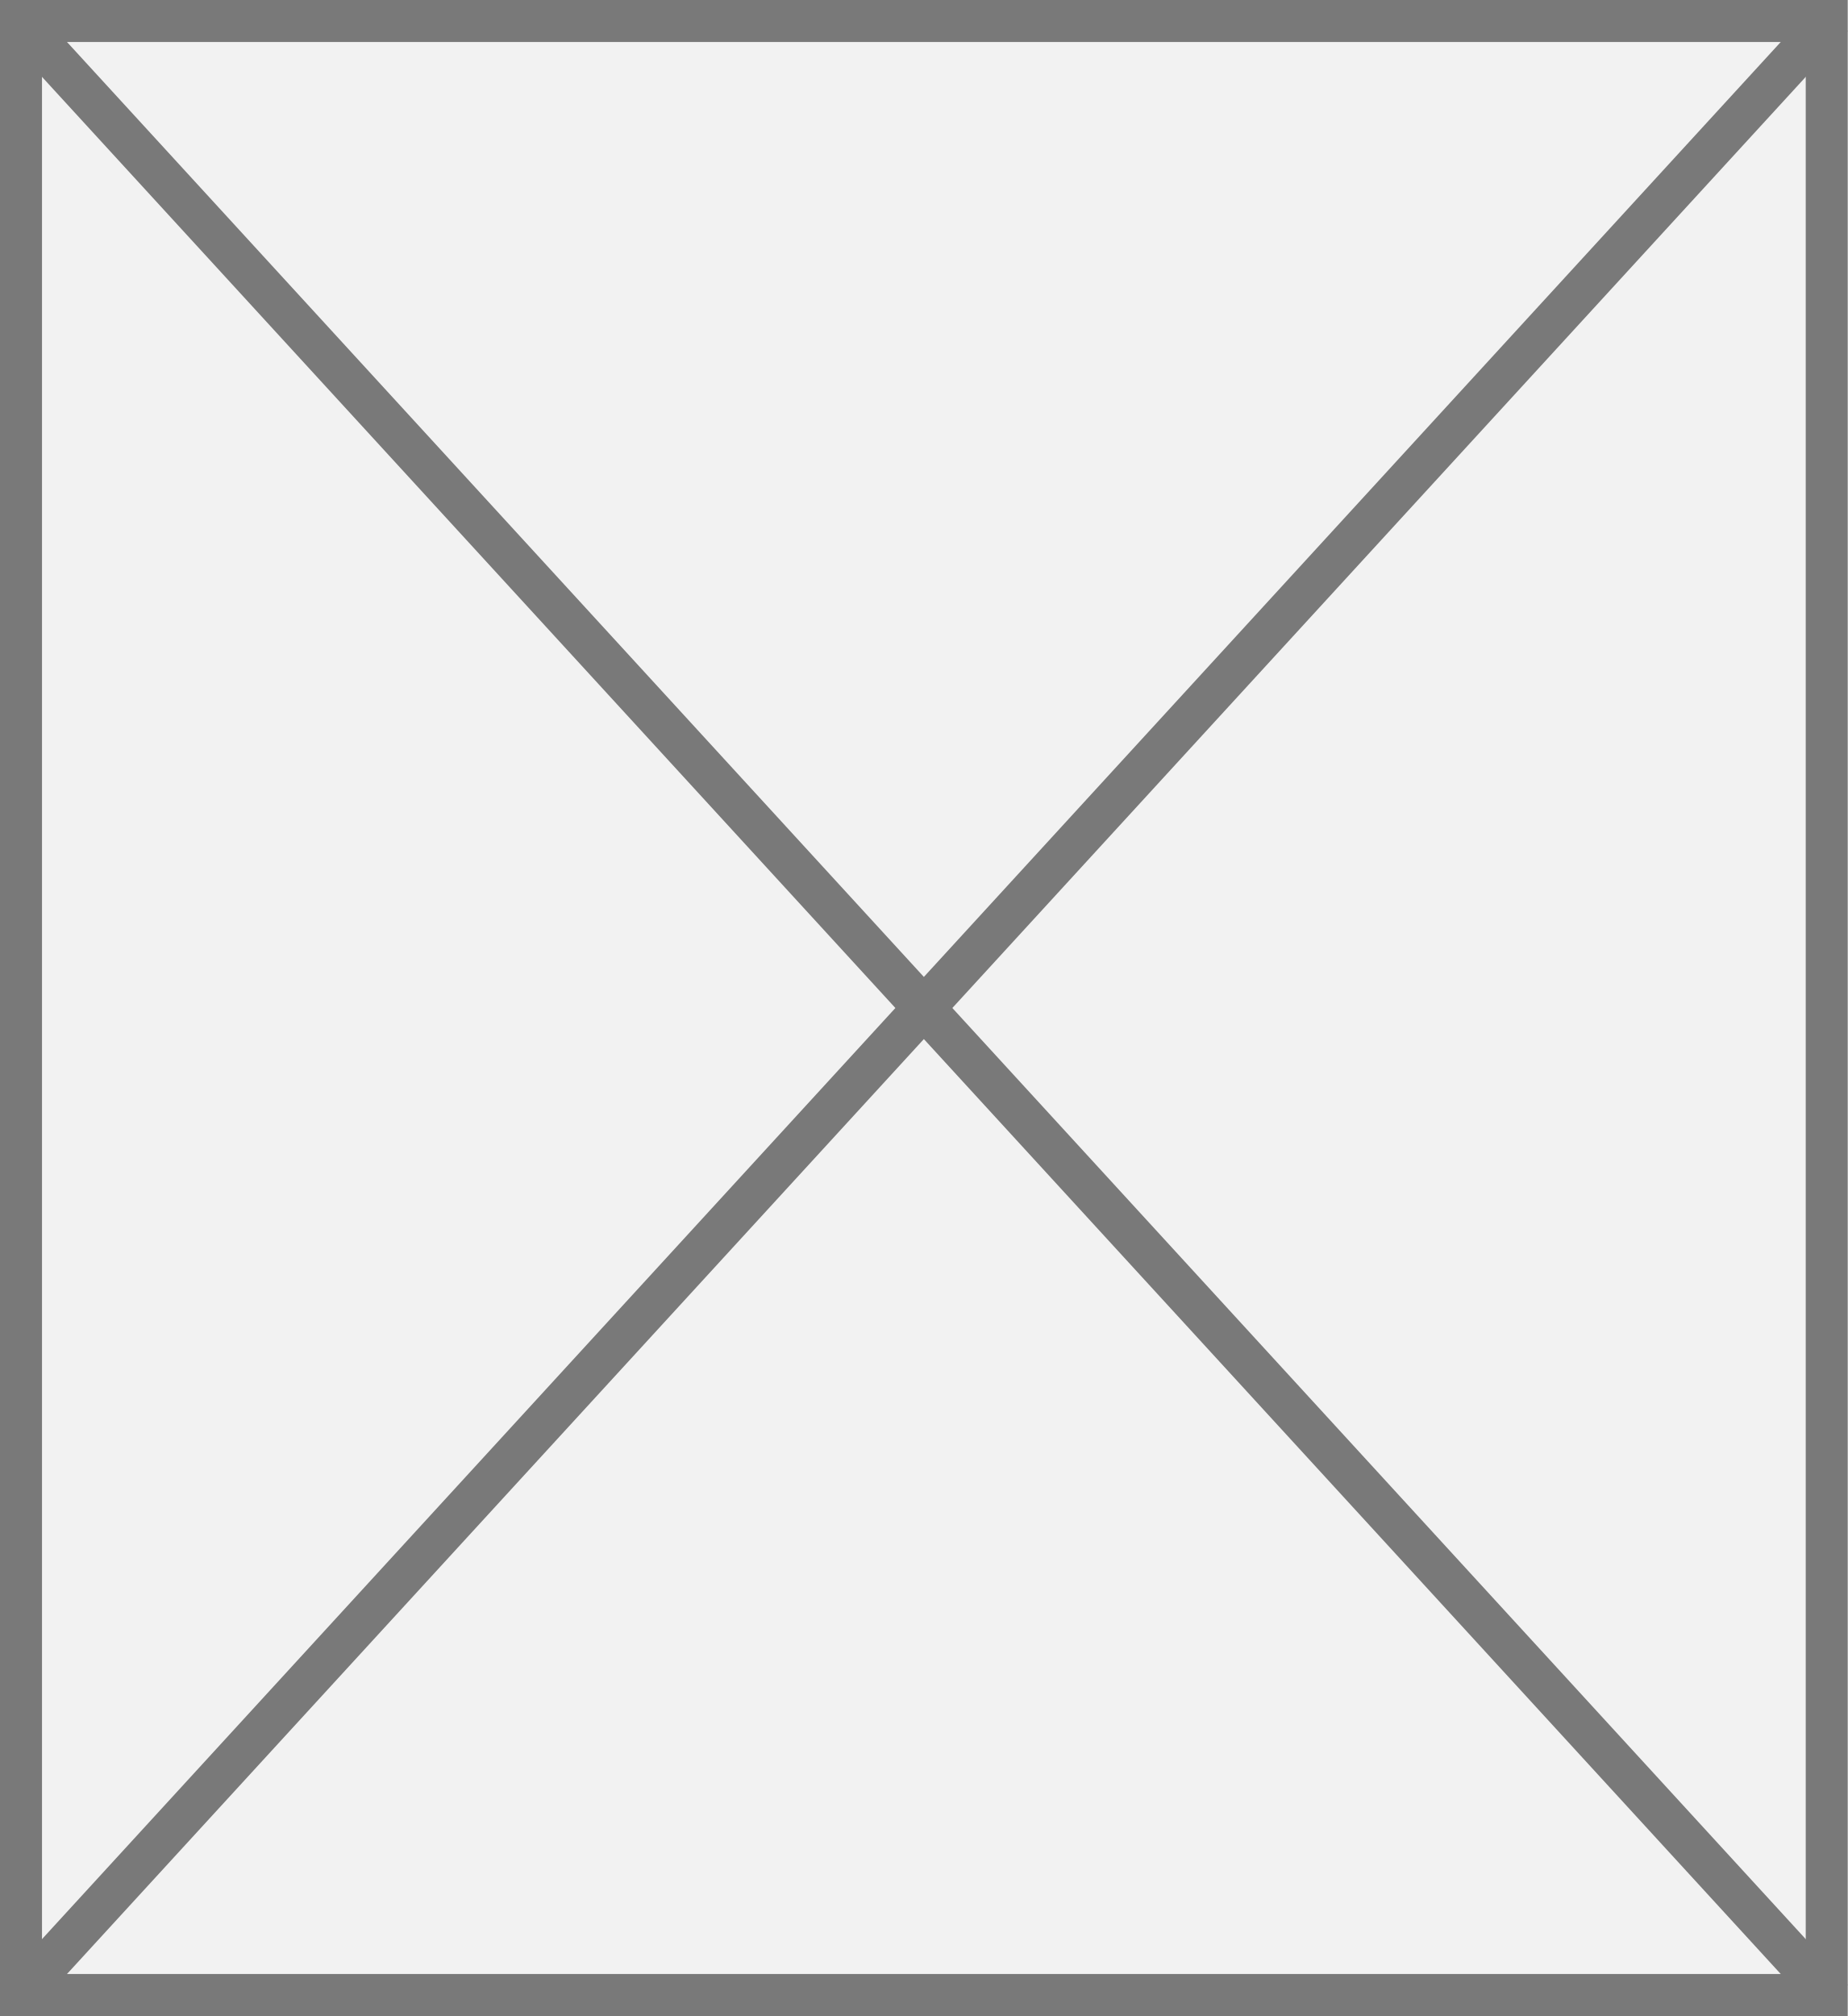
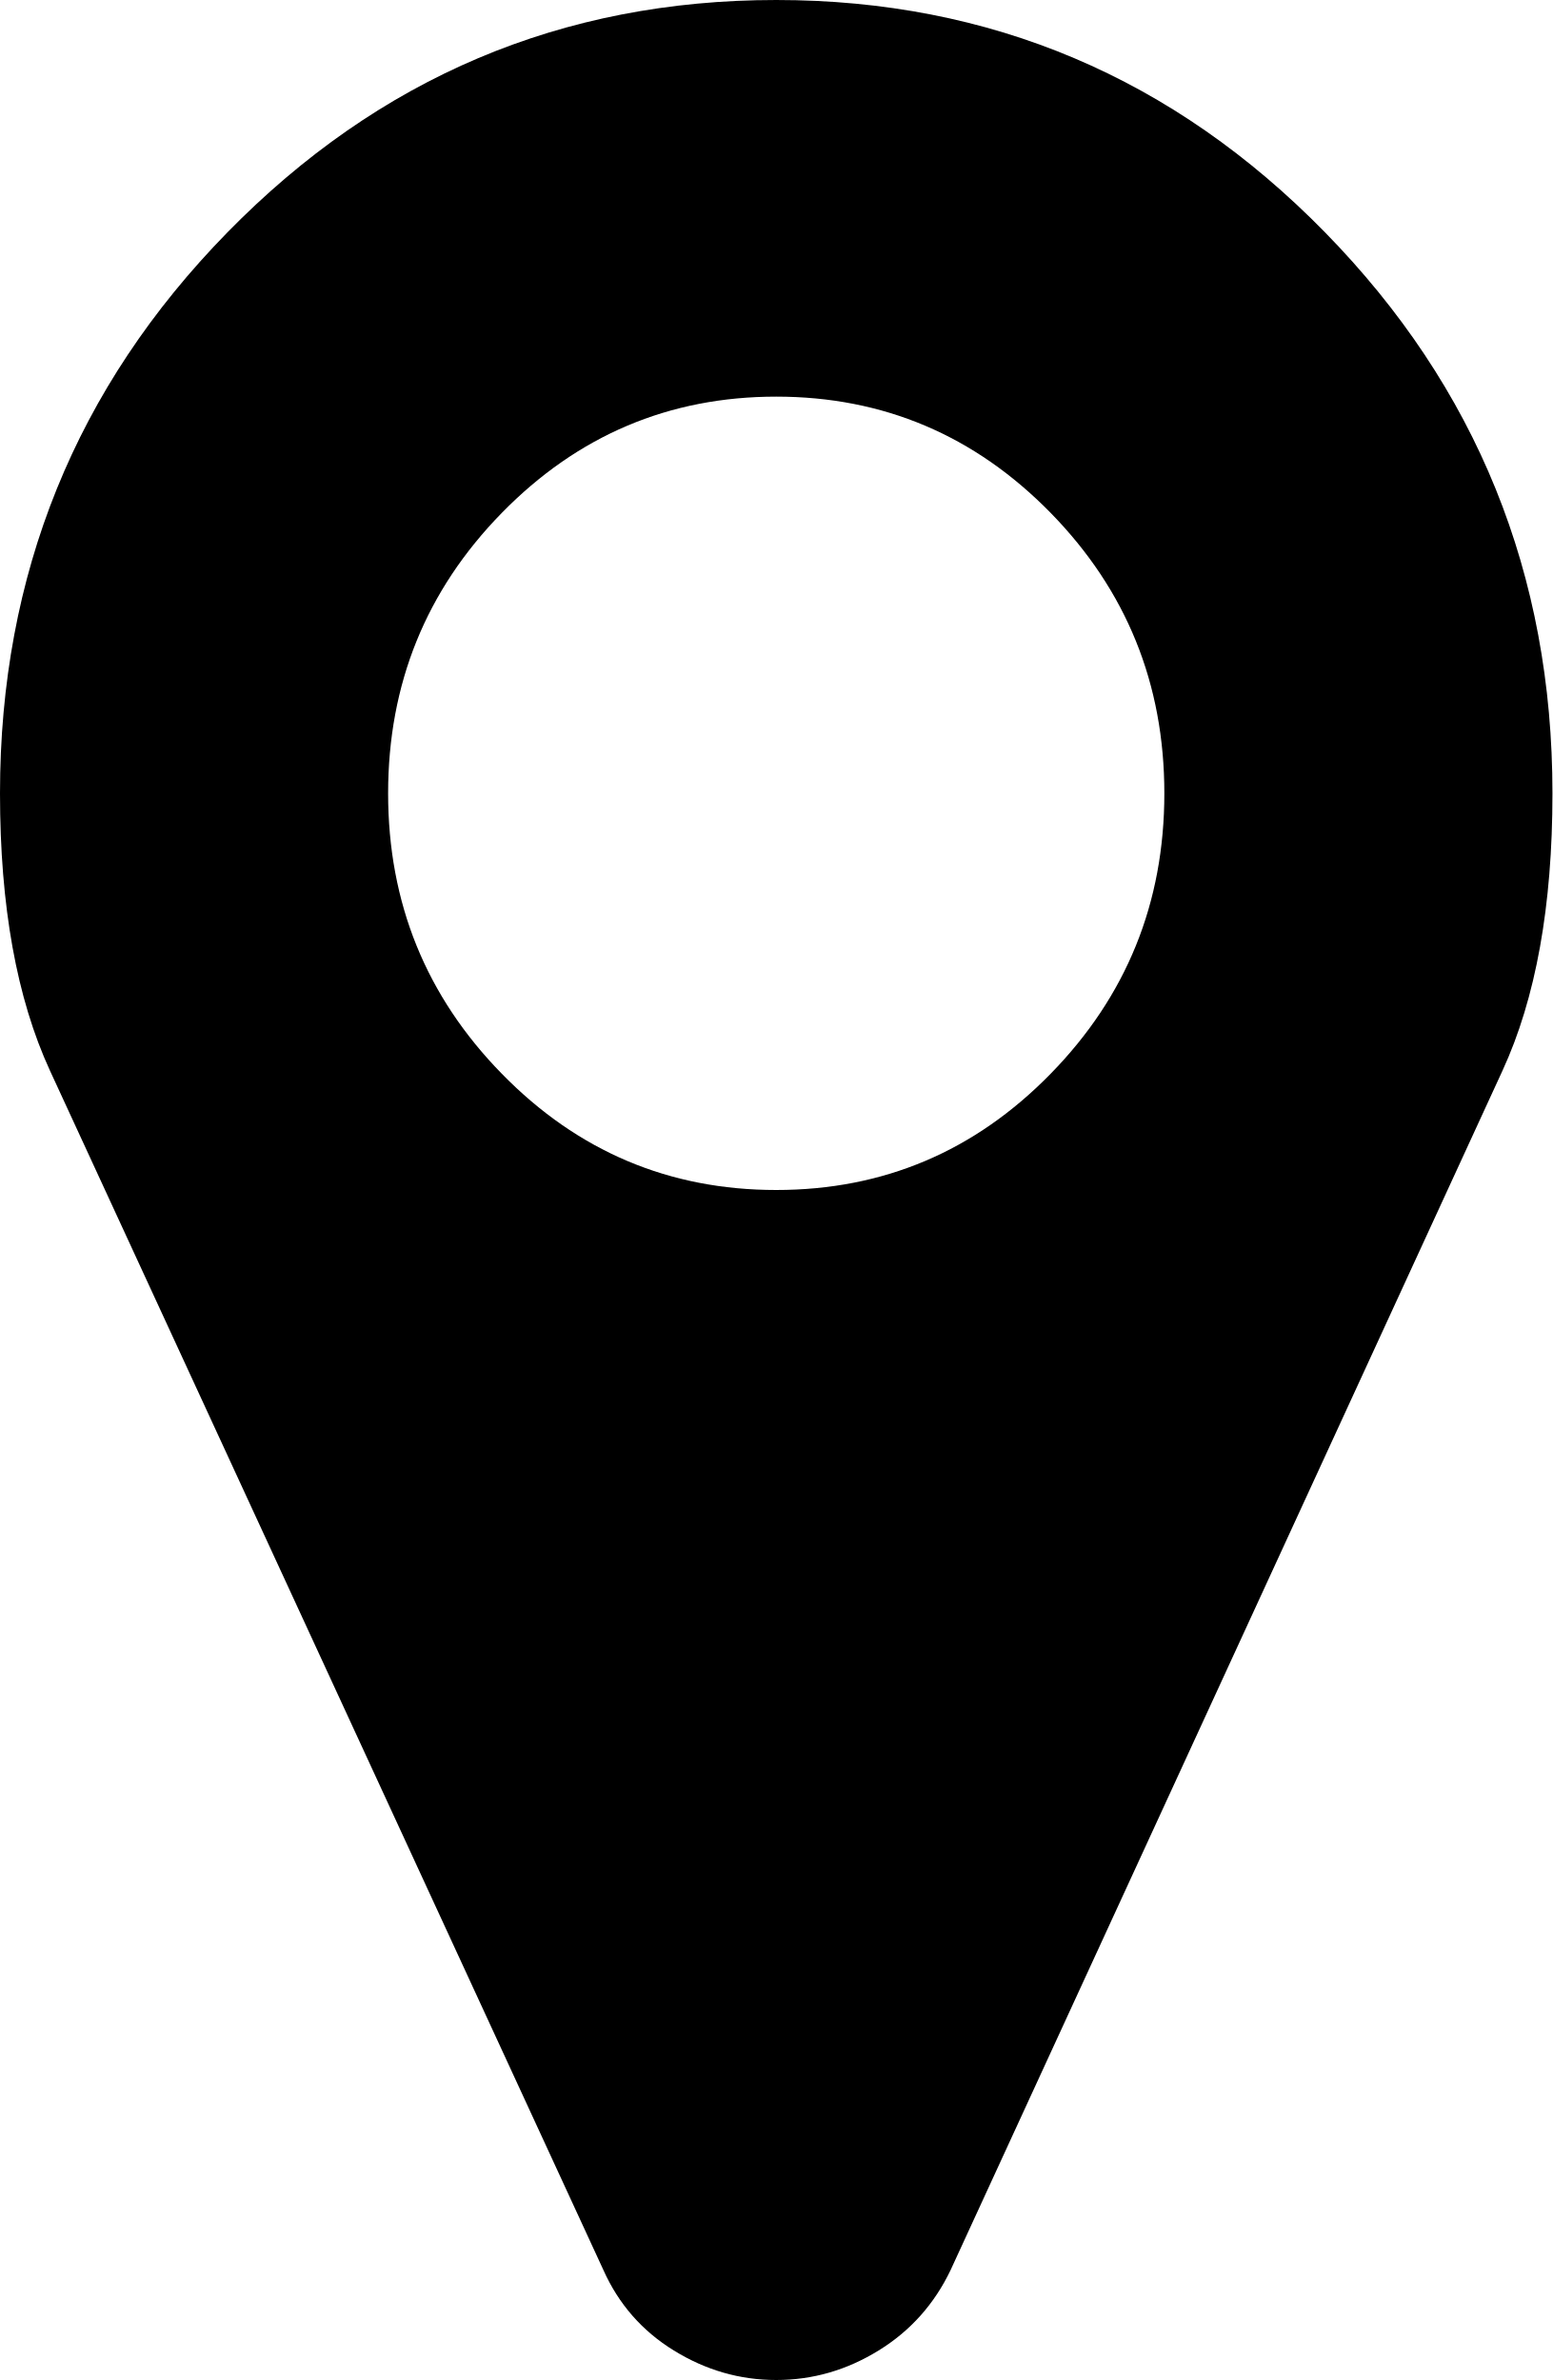
- <svg xmlns="http://www.w3.org/2000/svg" version="1.1" width="44px" height="48px">
-   <g transform="matrix(1 0 0 1 -1046 -1284 )">
-     <path d="M 1046.5 1284.5  L 1089.5 1284.5  L 1089.5 1331.5  L 1046.5 1331.5  L 1046.5 1284.5  Z " fill-rule="nonzero" fill="#f2f2f2" stroke="none" />
-     <path d="M 1046.5 1284.5  L 1089.5 1284.5  L 1089.5 1331.5  L 1046.5 1331.5  L 1046.5 1284.5  Z " stroke-width="1" stroke="#797979" fill="none" />
-     <path d="M 1046.369 1284.402  L 1089.631 1331.598  M 1089.631 1284.402  L 1046.369 1331.598  " stroke-width="1" stroke="#797979" fill="none" />
+ <svg xmlns="http://www.w3.org/2000/svg" version="1.1" width="15px" height="23px">
+   <g transform="matrix(1 0 0 1 -385 -1987 )">
+     <path d="M 10.151 10.377  C 10.884 9.628  11.25 8.725  11.25 7.667  C 11.25 6.609  10.884 5.705  10.151 4.956  C 9.419 4.208  8.535 3.833  7.5 3.833  C 6.465 3.833  5.581 4.208  4.849 4.956  C 4.116 5.705  3.75 6.609  3.75 7.667  C 3.75 8.725  4.116 9.628  4.849 10.377  C 5.581 11.126  6.465 11.5  7.5 11.5  C 8.535 11.5  9.419 11.126  10.151 10.377  Z M 12.803 2.246  C 14.268 3.743  15 5.55  15 7.667  C 15 8.755  14.839 9.648  14.517 10.347  L 9.185 21.937  C 9.028 22.266  8.796 22.526  8.489 22.715  C 8.181 22.905  7.852 23  7.5 23  C 7.148 23  6.819 22.905  6.511 22.715  C 6.204 22.526  5.977 22.266  5.83 21.937  L 0.483 10.347  C 0.161 9.648  0 8.755  0 7.667  C 0 5.55  0.732 3.743  2.197 2.246  C 3.662 0.749  5.43 0  7.5 0  C 9.57 0  11.338 0.749  12.803 2.246  Z " fill-rule="nonzero" fill="#000000" stroke="none" transform="matrix(1 0 0 1 385 1987 )" />
  </g>
</svg>
